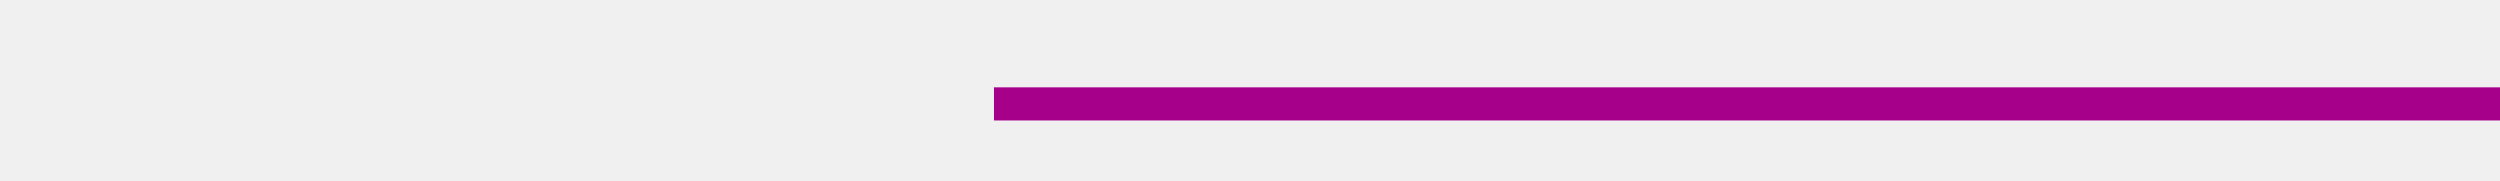
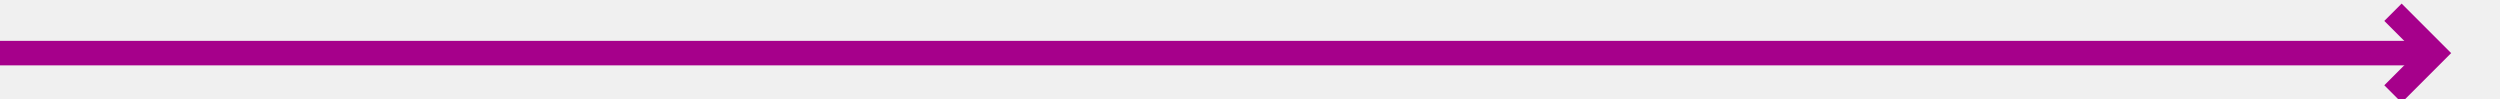
- <svg xmlns="http://www.w3.org/2000/svg" version="1.1" width="166px" height="12px" preserveAspectRatio="xMinYMid meet" viewBox="2609 2244  166 10">
-   <defs>
-     <mask fill="white" id="clip109">
-       <path d="M 2555 2225  L 2675 2225  L 2675 2283  L 2555 2283  Z M 2441 2225  L 2775 2225  L 2775 2283  L 2441 2283  Z " fill-rule="evenodd" />
-     </mask>
-   </defs>
-   <path d="M 2775 2249.5  L 2618.5 2249.5  A 3.5 3.5 0 0 0 2615.5 2253 A 3.5 3.5 0 0 1 2612 2256.5 L 2455 2256.5  " stroke-width="3" stroke="#a6008b" fill="none" mask="url(#clip109)" />
-   <path d="M 2460.161 2260.439  L 2456.221 2256.5  L 2460.161 2252.561  L 2458.039 2250.439  L 2453.039 2255.439  L 2451.979 2256.5  L 2453.039 2257.561  L 2458.039 2262.561  L 2460.161 2260.439  Z " fill-rule="nonzero" fill="#a6008b" stroke="none" mask="url(#clip109)" />
+ <svg xmlns="http://www.w3.org/2000/svg" version="1.1" width="306px" height="12px" preserveAspectRatio="xMinYMid meet" viewBox="2404 1074  306 10">
+   <path d="M 2404 1079.5  L 2701 1079.5  " stroke-width="3" stroke="#a6008b" fill="none" />
+   <path d="M 2695.839 1075.561  L 2699.779 1079.5  L 2695.839 1083.439  L 2697.961 1085.561  L 2702.961 1080.561  L 2704.021 1079.5  L 2702.961 1078.439  L 2697.961 1073.439  L 2695.839 1075.561  Z " fill-rule="nonzero" fill="#a6008b" stroke="none" />
</svg>
